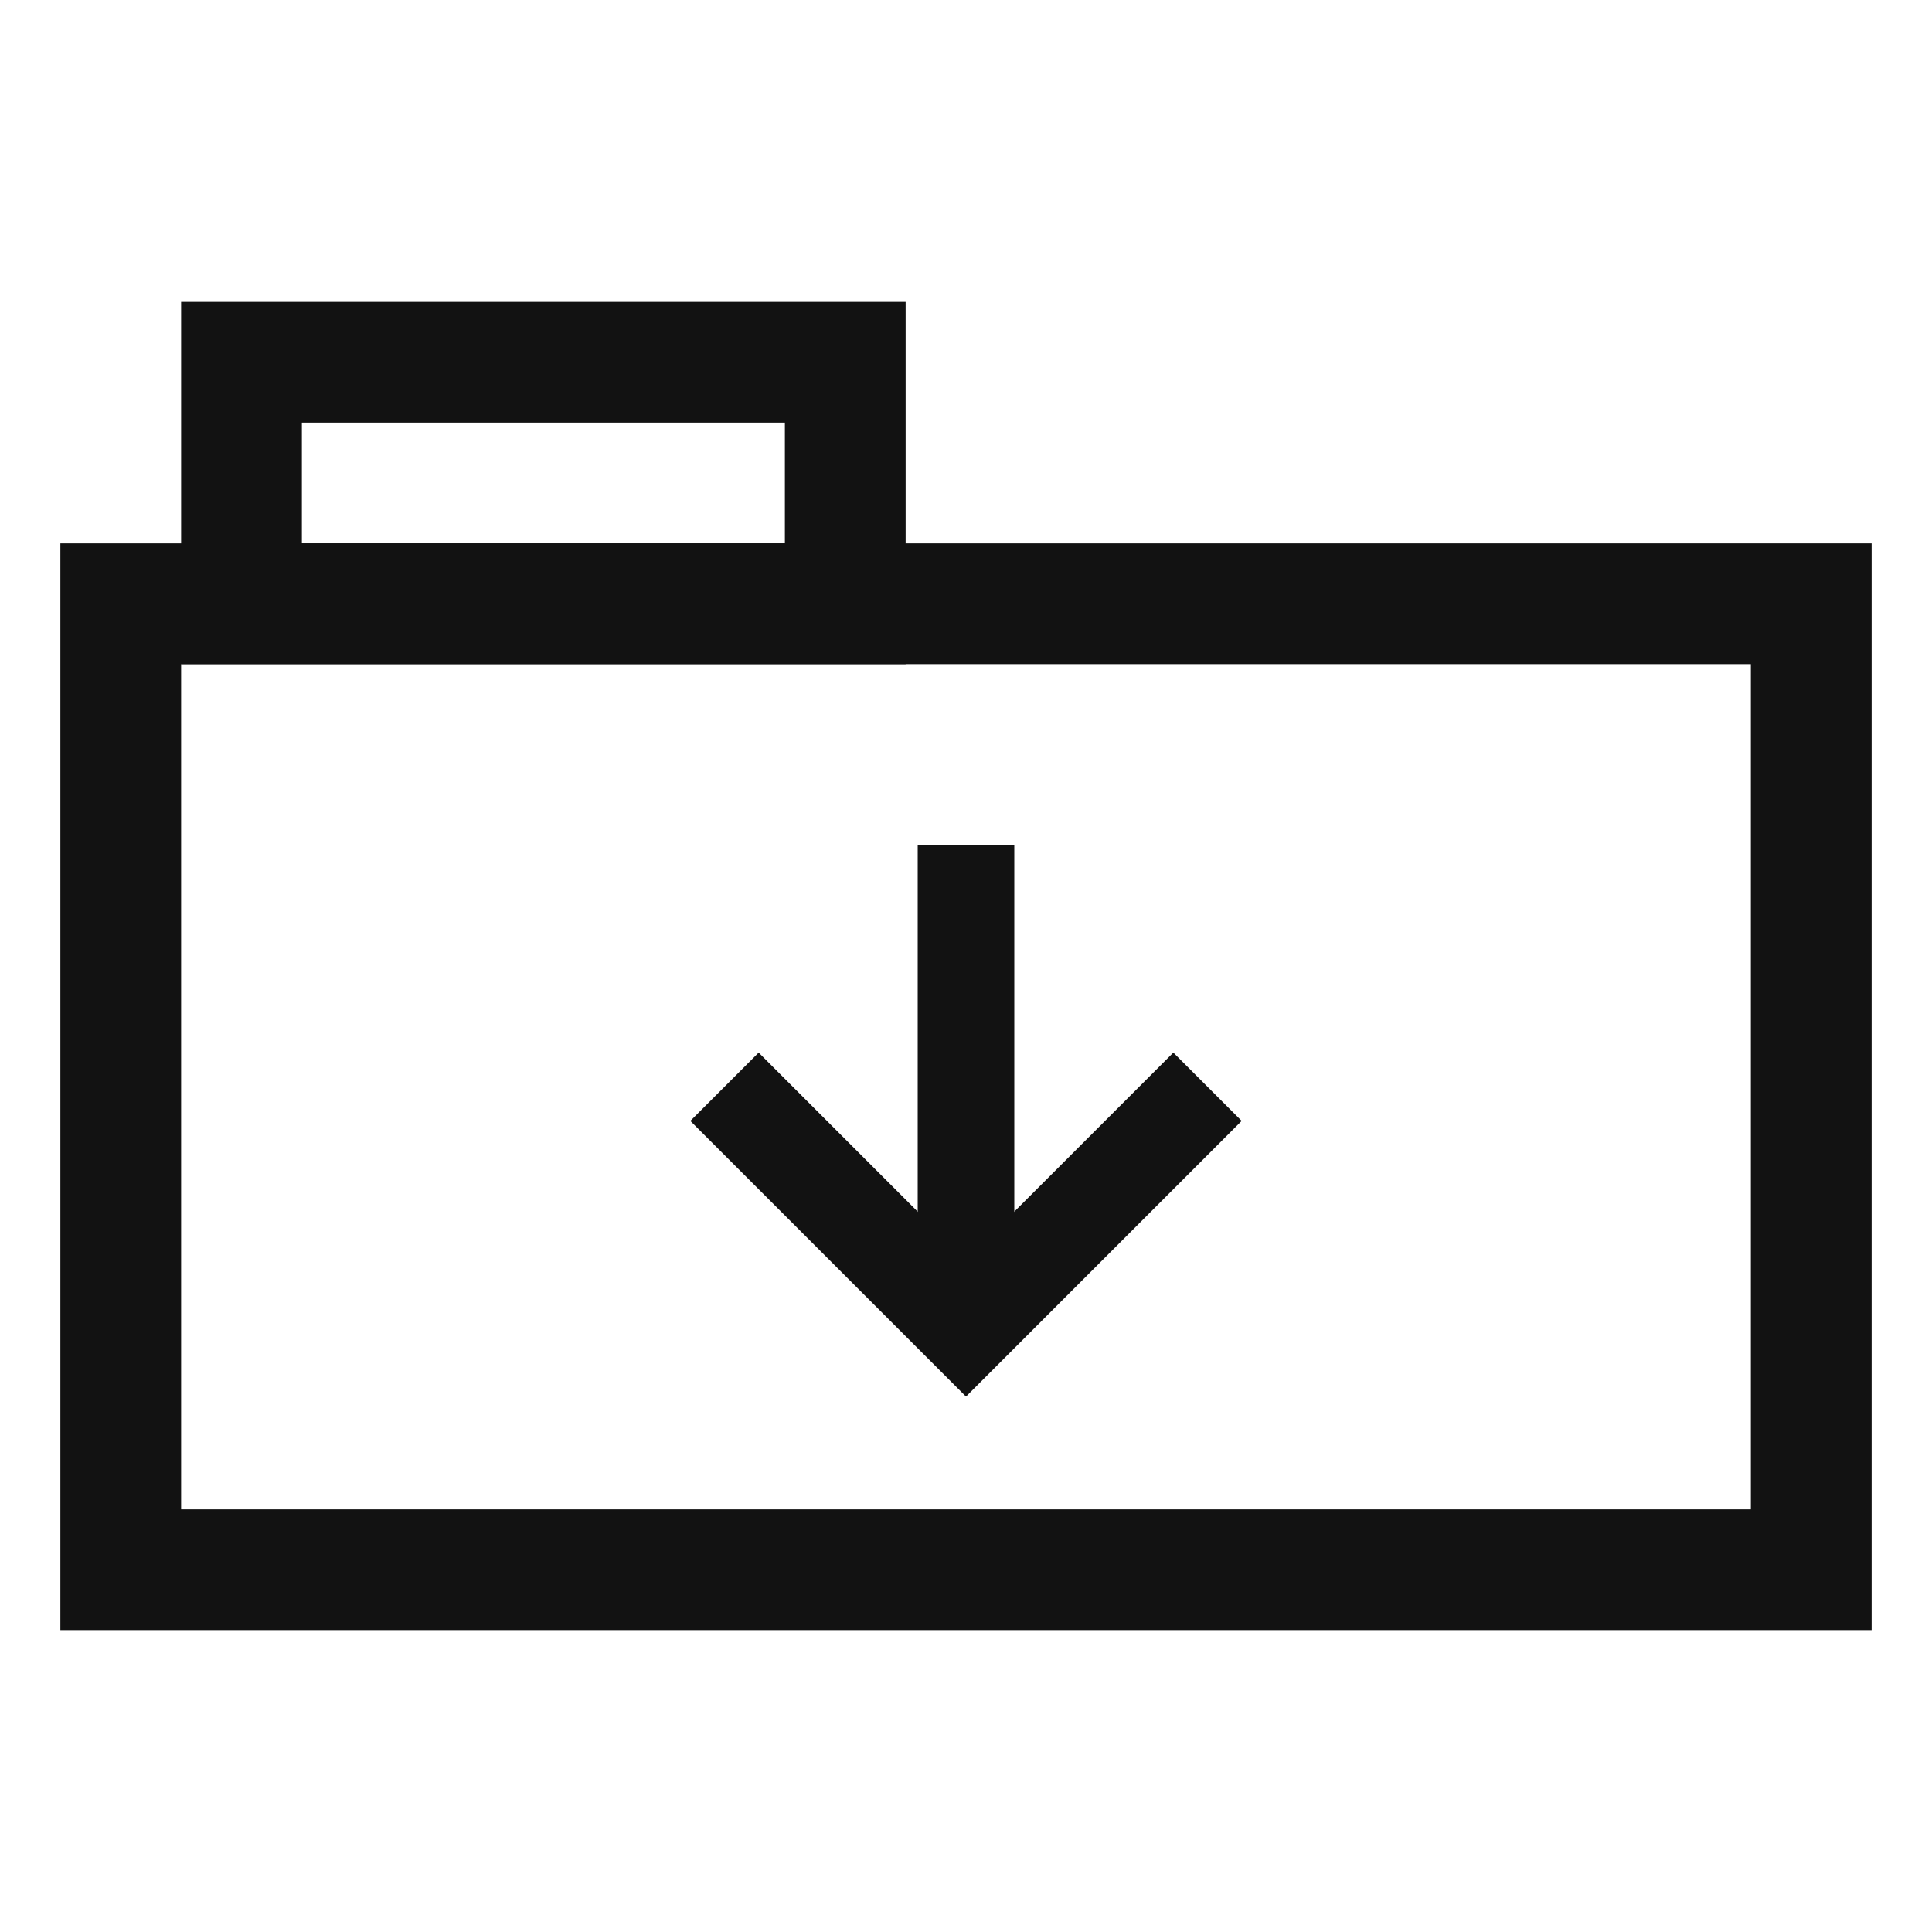
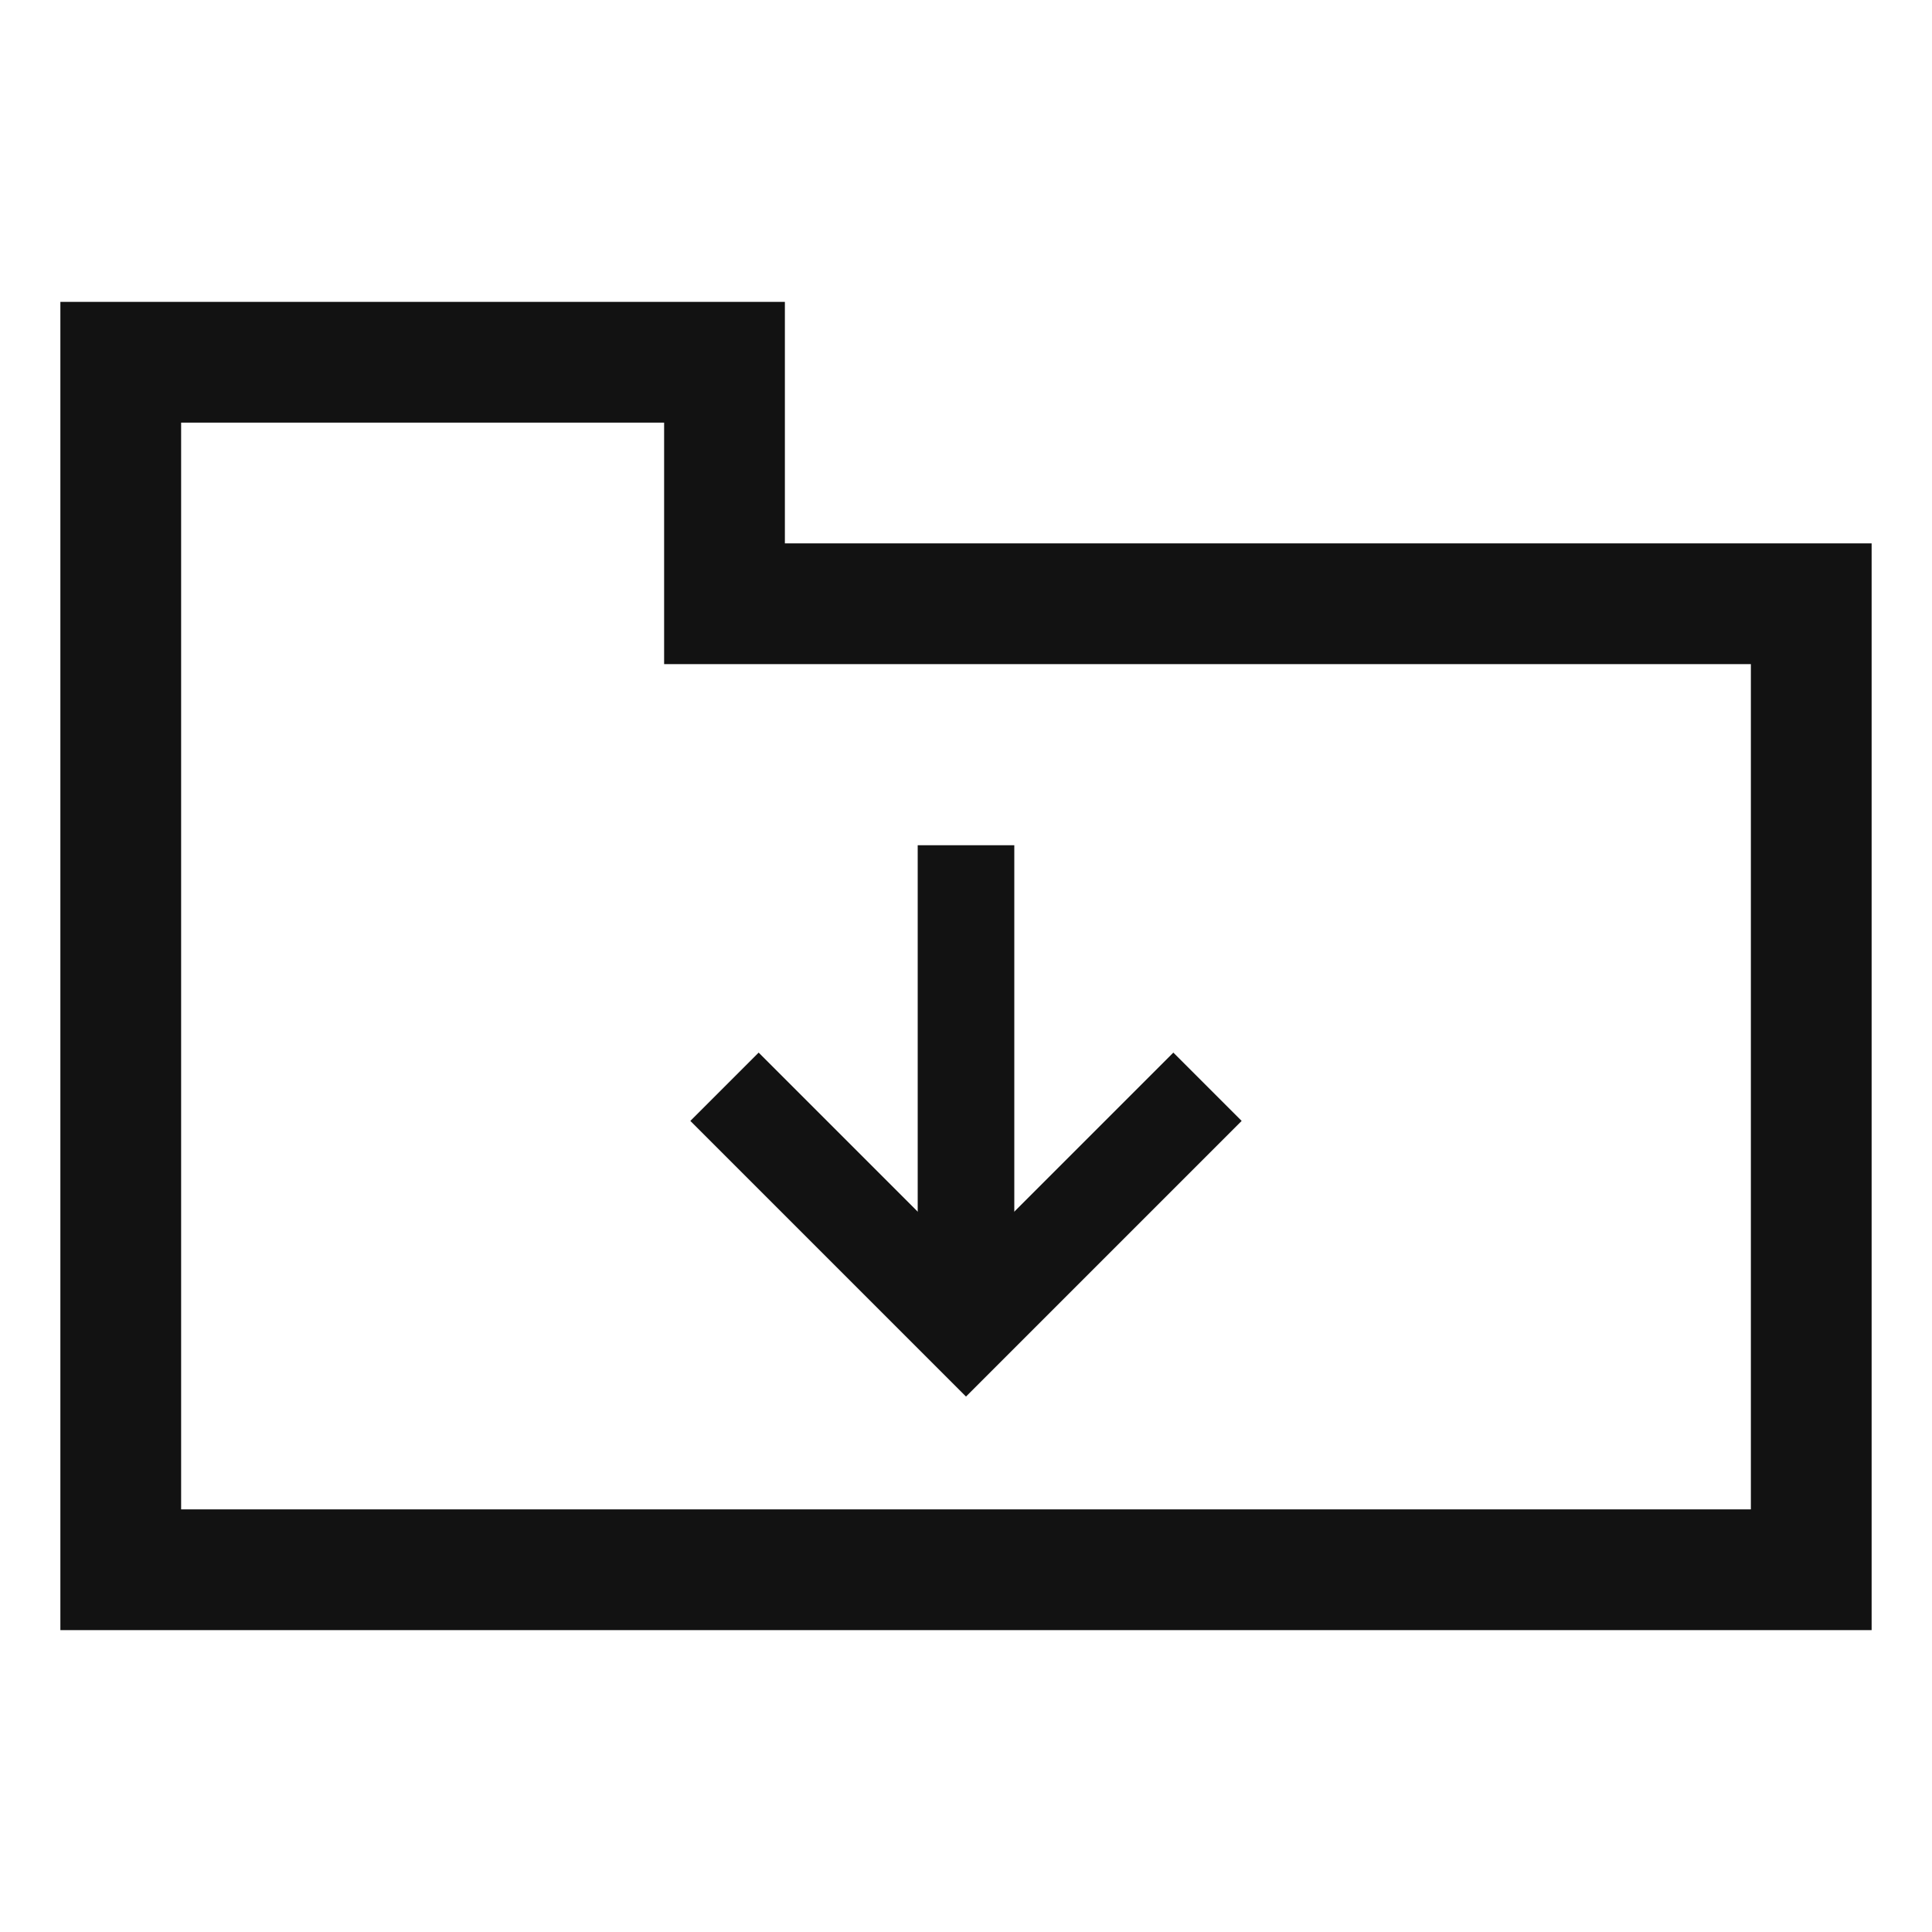
<svg xmlns="http://www.w3.org/2000/svg" version="1.1" fill="none" stroke="#121212" viewbox="0 0 16 16" width="16" height="16">
-   <g stroke-width="1">
-     <rect x="1" y="5" width="14" height="8" />
-     <rect x="2" y="3" width="5" height="2" />
-   </g>
+   <polygon stroke-width="1" points="1 3, 1 13, 15 13, 15 5, 6 5, 6 3, 1 3" />
  <g stroke-width="0.8" transform="rotate(90, 8, 9)">
    <polyline points="6 9, 10 9" />
    <polyline points="8 7, 10 9, 8 11" />
  </g>
</svg>
